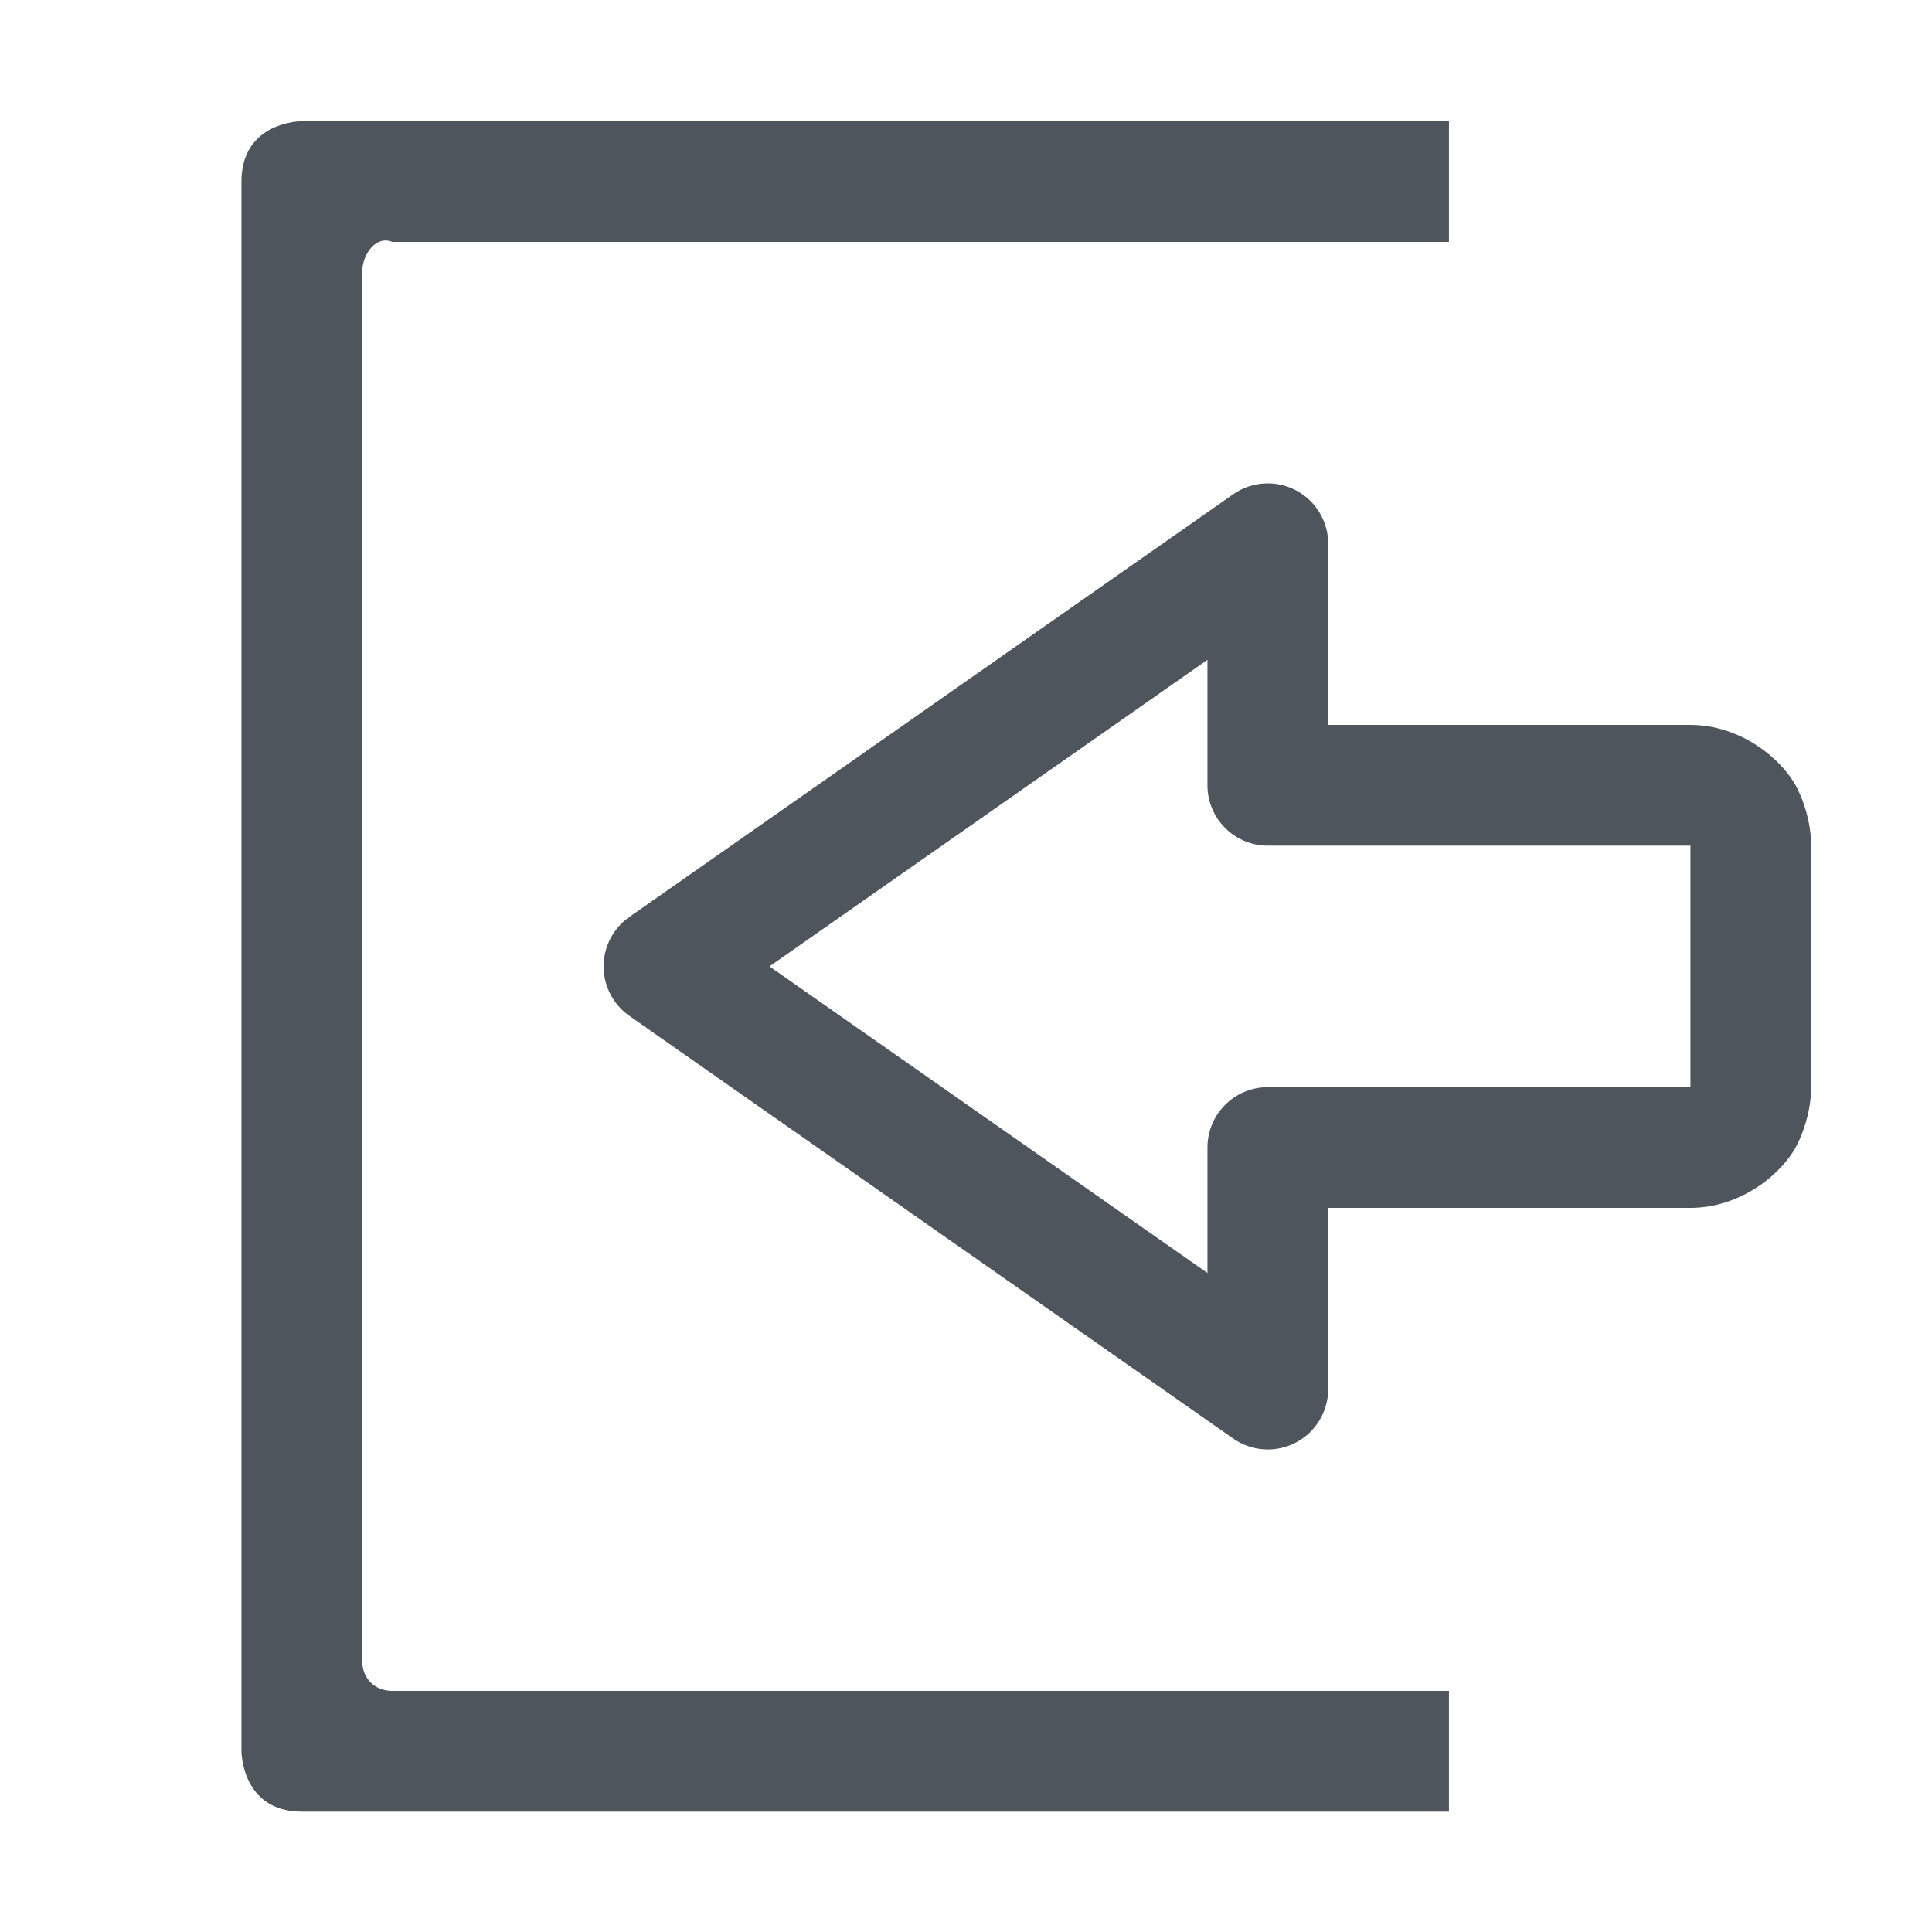
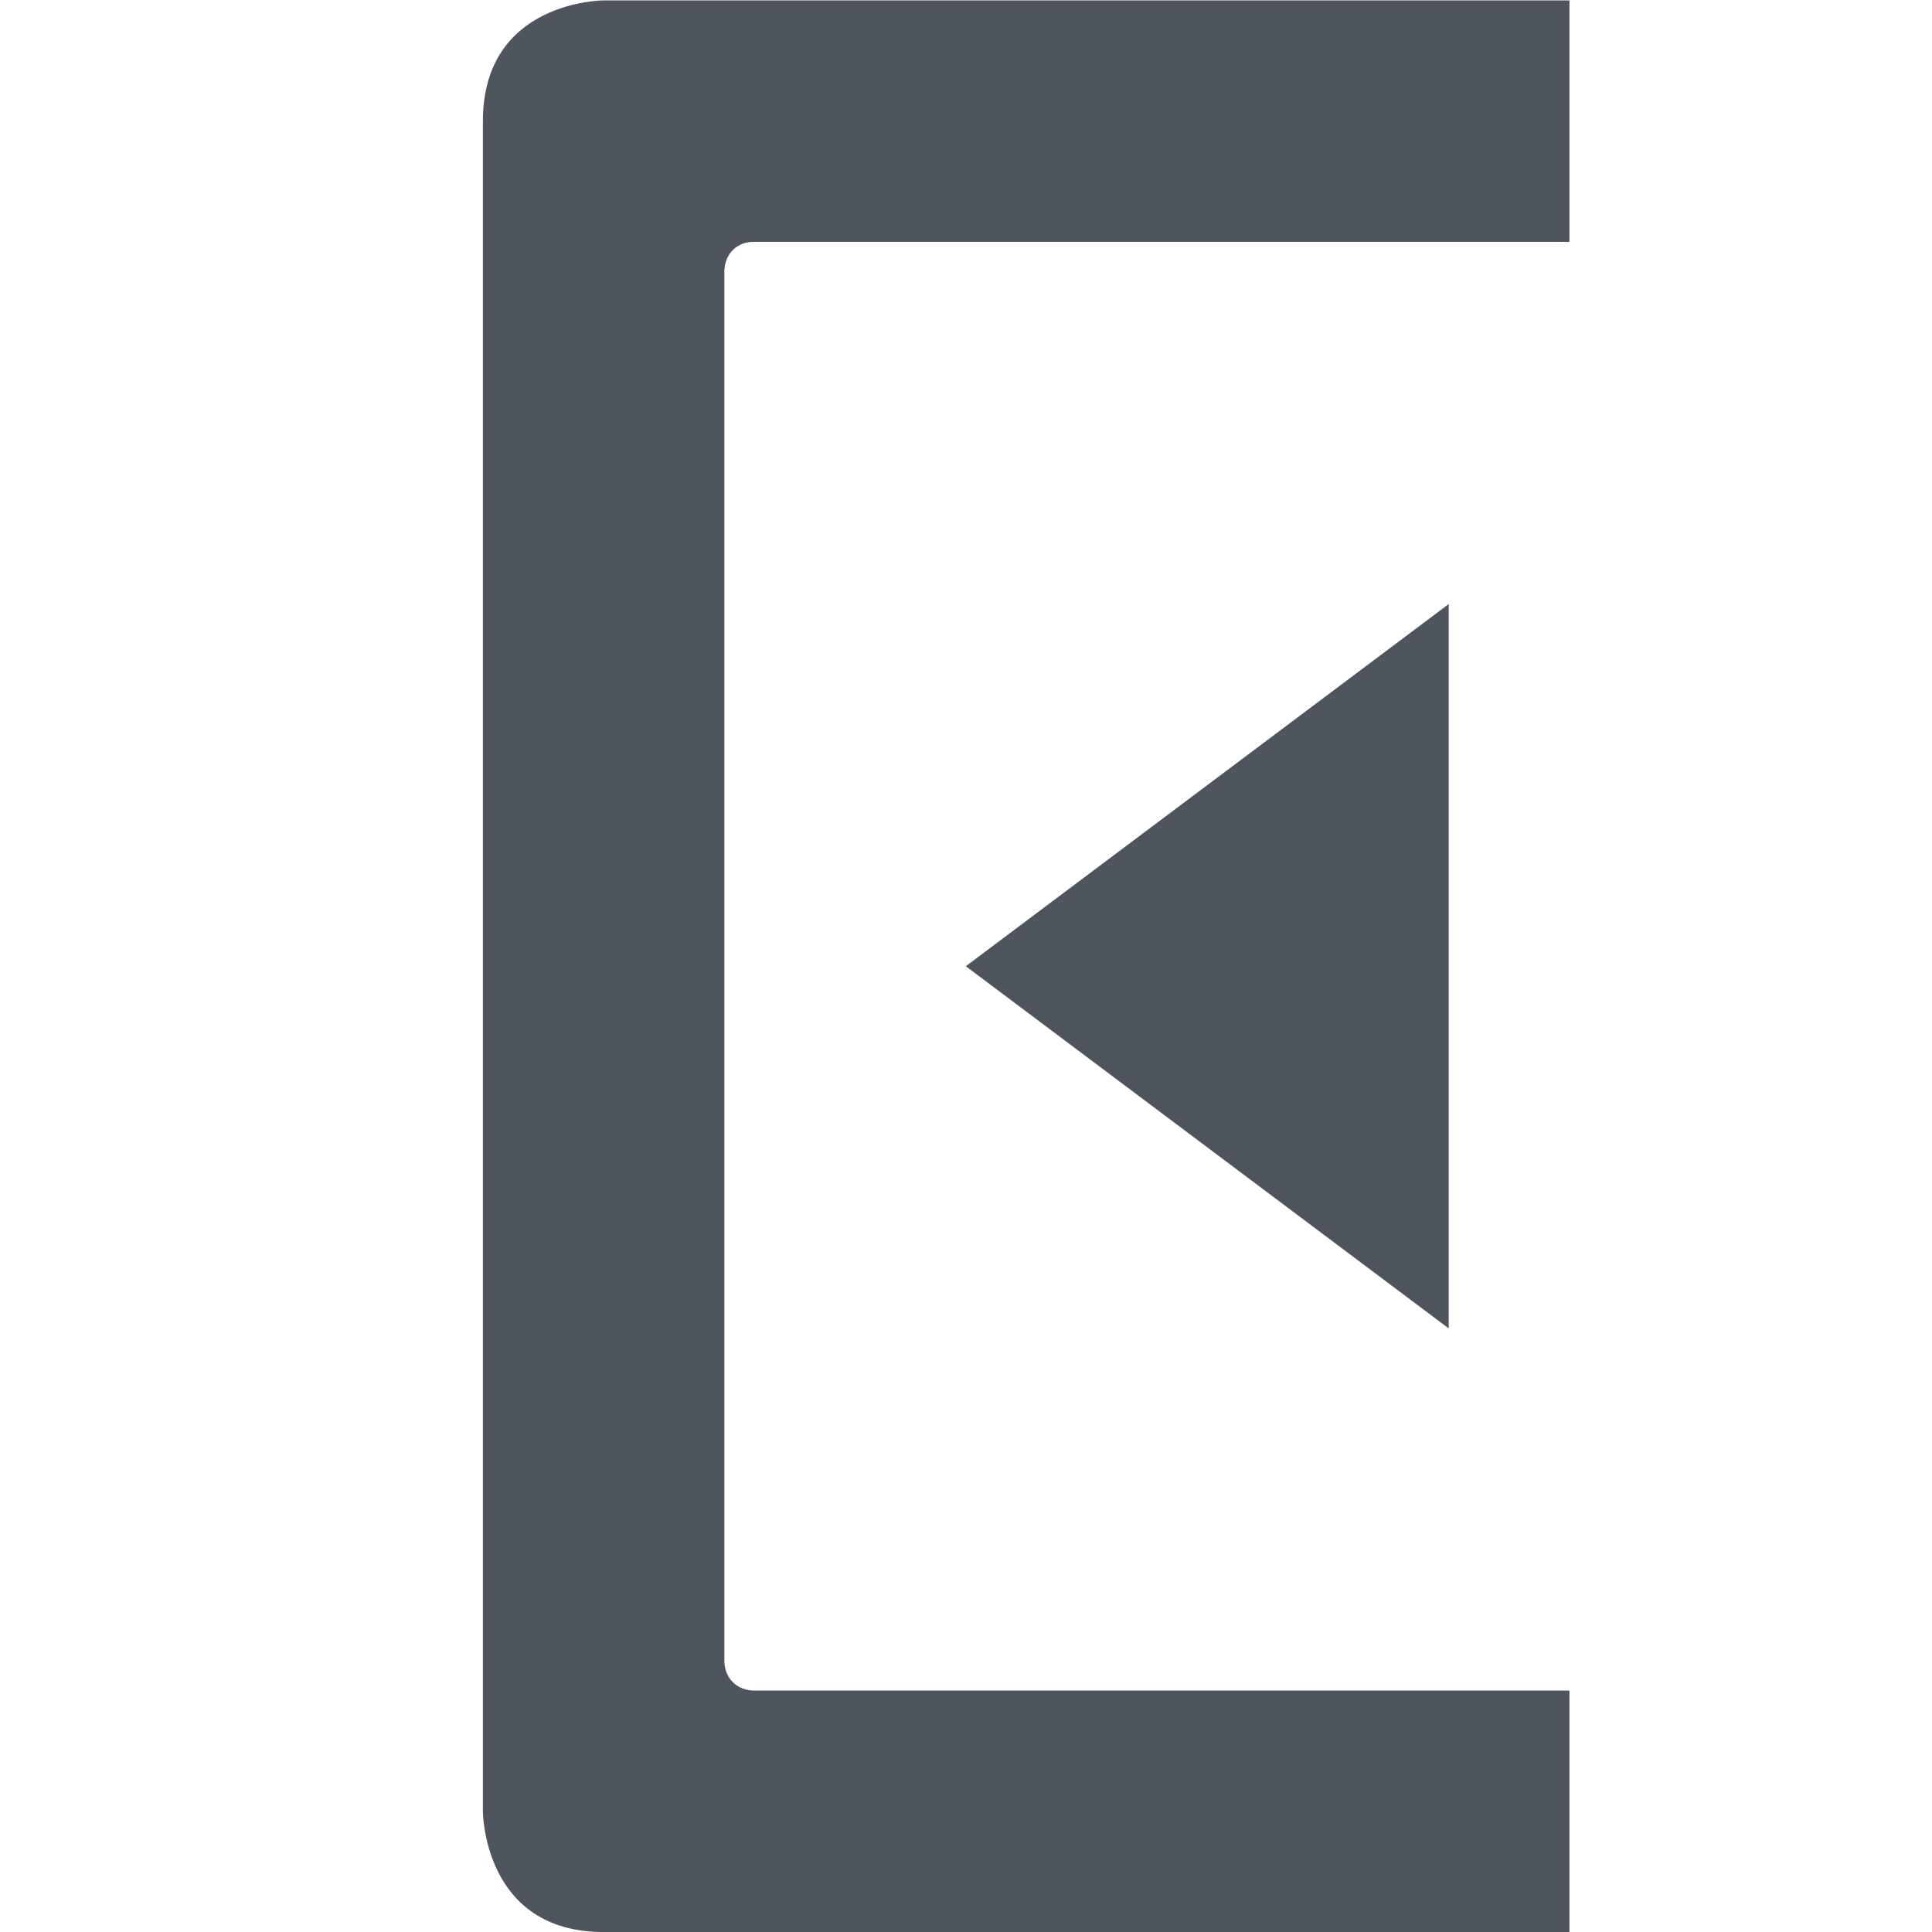
- <svg xmlns="http://www.w3.org/2000/svg" xmlns:ns1="http://www.openswatchbook.org/uri/2009/osb" height="16" id="svg7384" style="enable-background:new" version="1.1" width="16">
+ <svg xmlns="http://www.w3.org/2000/svg" xmlns:ns1="http://www.openswatchbook.org/uri/2009/osb" height="16.003" id="svg7384" style="enable-background:new" version="1.1" width="16">
  <defs id="defs7386">
    <linearGradient id="linearGradient6882" ns1:paint="solid">
      <stop id="stop6884" offset="0" style="stop-color:#555555;stop-opacity:1;" />
    </linearGradient>
    <linearGradient id="linearGradient5606" ns1:paint="solid">
      <stop id="stop5608" offset="0" style="stop-color:#000000;stop-opacity:1;" />
    </linearGradient>
    <filter id="filter7554" style="color-interpolation-filters:sRGB">
      <feBlend id="feBlend7556" in2="BackgroundImage" mode="darken" />
    </filter>
  </defs>
-   <g id="layer9" style="display:inline" transform="translate(-597.0004,-4.99664)" />
-   <g id="layer10" style="display:inline;filter:url(#filter7554)" transform="translate(-597.0004,-4.99664)" />
-   <g id="layer1" style="display:inline" transform="translate(-356.0002,-621.9966)" />
-   <g id="layer14" style="display:inline" transform="translate(-597.0004,-4.99664)" />
-   <g id="layer15" style="display:inline" transform="translate(-597.0004,-4.99664)" />
-   <g id="g71291" style="display:inline" transform="translate(-597.0004,-4.99664)" />
-   <g id="layer2" style="display:inline" transform="translate(-356.0002,-471.9966)" />
-   <g id="layer12" style="display:inline" transform="translate(-597.0004,-4.99664)">
-     <path d="m 599.5,6 c 0,0 -0.5,0 -0.5,0.5 v 13 c 0,0 0,0.5 0.5,0.5 h 9.5 v -1 h -8.75 c -0.147,0 -0.25,-0.103 -0.25,-0.25 V 7.25 c 0,-0.147 0.114,-0.307 0.25,-0.25 h 8.75 V 6 Z" id="path7860" style="color:#000000;font-style:normal;font-variant:normal;font-weight:normal;font-stretch:normal;font-size:medium;line-height:normal;font-family:sans-serif;font-variant-ligatures:normal;font-variant-position:normal;font-variant-caps:normal;font-variant-numeric:normal;font-variant-alternates:normal;font-feature-settings:normal;text-indent:0;text-align:start;text-decoration:none;text-decoration-line:none;text-decoration-style:solid;text-decoration-color:#000000;letter-spacing:normal;word-spacing:normal;text-transform:none;writing-mode:lr-tb;direction:ltr;text-orientation:mixed;dominant-baseline:auto;baseline-shift:baseline;text-anchor:start;white-space:normal;shape-padding:0;clip-rule:nonzero;display:inline;overflow:visible;visibility:visible;opacity:1;isolation:auto;mix-blend-mode:normal;color-interpolation:sRGB;color-interpolation-filters:linearRGB;solid-color:#000000;solid-opacity:1;vector-effect:none;fill:#4f555d;fill-opacity:1;fill-rule:nonzero;stroke:none;stroke-width:1;stroke-linecap:round;stroke-linejoin:round;stroke-miterlimit:4;stroke-dasharray:none;stroke-dashoffset:0;stroke-opacity:1;color-rendering:auto;image-rendering:auto;shape-rendering:auto;text-rendering:auto;enable-background:accumulate" />
-     <path d="m 607.486,9 a 0.5,0.5 0 0 0 -0.273,0.09 l -5,3.5 a 0.5,0.5 0 0 0 0,0.82 l 5,3.5 A 0.5,0.5 0 0 0 608,16.5 V 15 h 3 c 0.417,0 0.763,-0.283 0.885,-0.527 C 612.007,14.228 612,14 612,14 v -2 c 0,0 0.007,-0.228 -0.115,-0.473 C 611.763,11.283 611.417,11 611,11 h -3 V 9.5 A 0.5,0.5 0 0 0 607.486,9 Z M 607,10.461 V 11.5 a 0.5,0.5 0 0 0 0.5,0.5 h 3.5 v 2 h -3.5 a 0.5,0.5 0 0 0 -0.5,0.5 v 1.039 L 603.373,13 Z" id="path7862" style="color:#000000;font-style:normal;font-variant:normal;font-weight:normal;font-stretch:normal;font-size:medium;line-height:normal;font-family:sans-serif;font-variant-ligatures:normal;font-variant-position:normal;font-variant-caps:normal;font-variant-numeric:normal;font-variant-alternates:normal;font-feature-settings:normal;text-indent:0;text-align:start;text-decoration:none;text-decoration-line:none;text-decoration-style:solid;text-decoration-color:#000000;letter-spacing:normal;word-spacing:normal;text-transform:none;writing-mode:lr-tb;direction:ltr;text-orientation:mixed;dominant-baseline:auto;baseline-shift:baseline;text-anchor:start;white-space:normal;shape-padding:0;clip-rule:nonzero;display:inline;overflow:visible;visibility:visible;opacity:1;isolation:auto;mix-blend-mode:normal;color-interpolation:sRGB;color-interpolation-filters:linearRGB;solid-color:#000000;solid-opacity:1;vector-effect:none;fill:#4f555d;fill-opacity:1;fill-rule:evenodd;stroke:none;stroke-width:1px;stroke-linecap:butt;stroke-linejoin:round;stroke-miterlimit:4;stroke-dasharray:none;stroke-dashoffset:0;stroke-opacity:1;color-rendering:auto;image-rendering:auto;shape-rendering:auto;text-rendering:auto;enable-background:new" />
+   <g id="layer9" style="display:inline" transform="translate(-577.0002,-4.996674)" />
+   <g id="layer1" style="display:inline" transform="translate(-336,-621.9967)" />
+   <g id="layer14" style="display:inline" transform="translate(-577.0002,-4.996674)" />
+   <g id="g71291" style="display:inline" transform="translate(-577.0002,-4.996674)" />
+   <g id="layer15" style="display:inline" transform="translate(-577.0002,-4.996674)" />
+   <g id="layer10" style="display:inline;filter:url(#filter7554)" transform="translate(-577.0002,-4.996674)" />
+   <g id="layer2" style="display:inline" transform="translate(-336,-471.9967)" />
+   <g id="layer3" transform="translate(-336,-731.9967)" />
+   <g id="layer12" style="display:inline" transform="translate(-577.0002,-4.996674)">
+     <path d="M 589,10 585,13 589,16 Z" id="path6901-6" style="display:inline;fill:#4f555d;fill-opacity:1;stroke:none;enable-background:new" />
+     <path d="m 582,5 c 0,0 -1,0 -1,1 v 14 c 0,0 0,1 1,1 h 8 v -2 h -6.75 c -0.147,0 -0.25,-0.103 -0.25,-0.25 V 7.25 c 0,-0.147 0.103,-0.254 0.25,-0.25 h 6.75 V 5 Z" id="rect7794-2" style="color:#000000;font-style:normal;font-variant:normal;font-weight:normal;font-stretch:normal;font-size:medium;line-height:normal;font-family:sans-serif;font-variant-ligatures:normal;font-variant-position:normal;font-variant-caps:normal;font-variant-numeric:normal;font-variant-alternates:normal;font-feature-settings:normal;text-indent:0;text-align:start;text-decoration:none;text-decoration-line:none;text-decoration-style:solid;text-decoration-color:#000000;letter-spacing:normal;word-spacing:normal;text-transform:none;writing-mode:lr-tb;direction:ltr;text-orientation:mixed;dominant-baseline:auto;baseline-shift:baseline;text-anchor:start;white-space:normal;shape-padding:0;clip-rule:nonzero;display:inline;overflow:visible;visibility:visible;opacity:1;isolation:auto;mix-blend-mode:normal;color-interpolation:sRGB;color-interpolation-filters:linearRGB;solid-color:#000000;solid-opacity:1;vector-effect:none;fill:#4f555d;fill-opacity:1;fill-rule:nonzero;stroke:none;stroke-width:1;stroke-linecap:round;stroke-linejoin:round;stroke-miterlimit:4;stroke-dasharray:none;stroke-dashoffset:0;stroke-opacity:1;color-rendering:auto;image-rendering:auto;shape-rendering:auto;text-rendering:auto;enable-background:accumulate" />
  </g>
-   <g id="layer3" transform="translate(-356.0002,-731.9966)" />
</svg>
